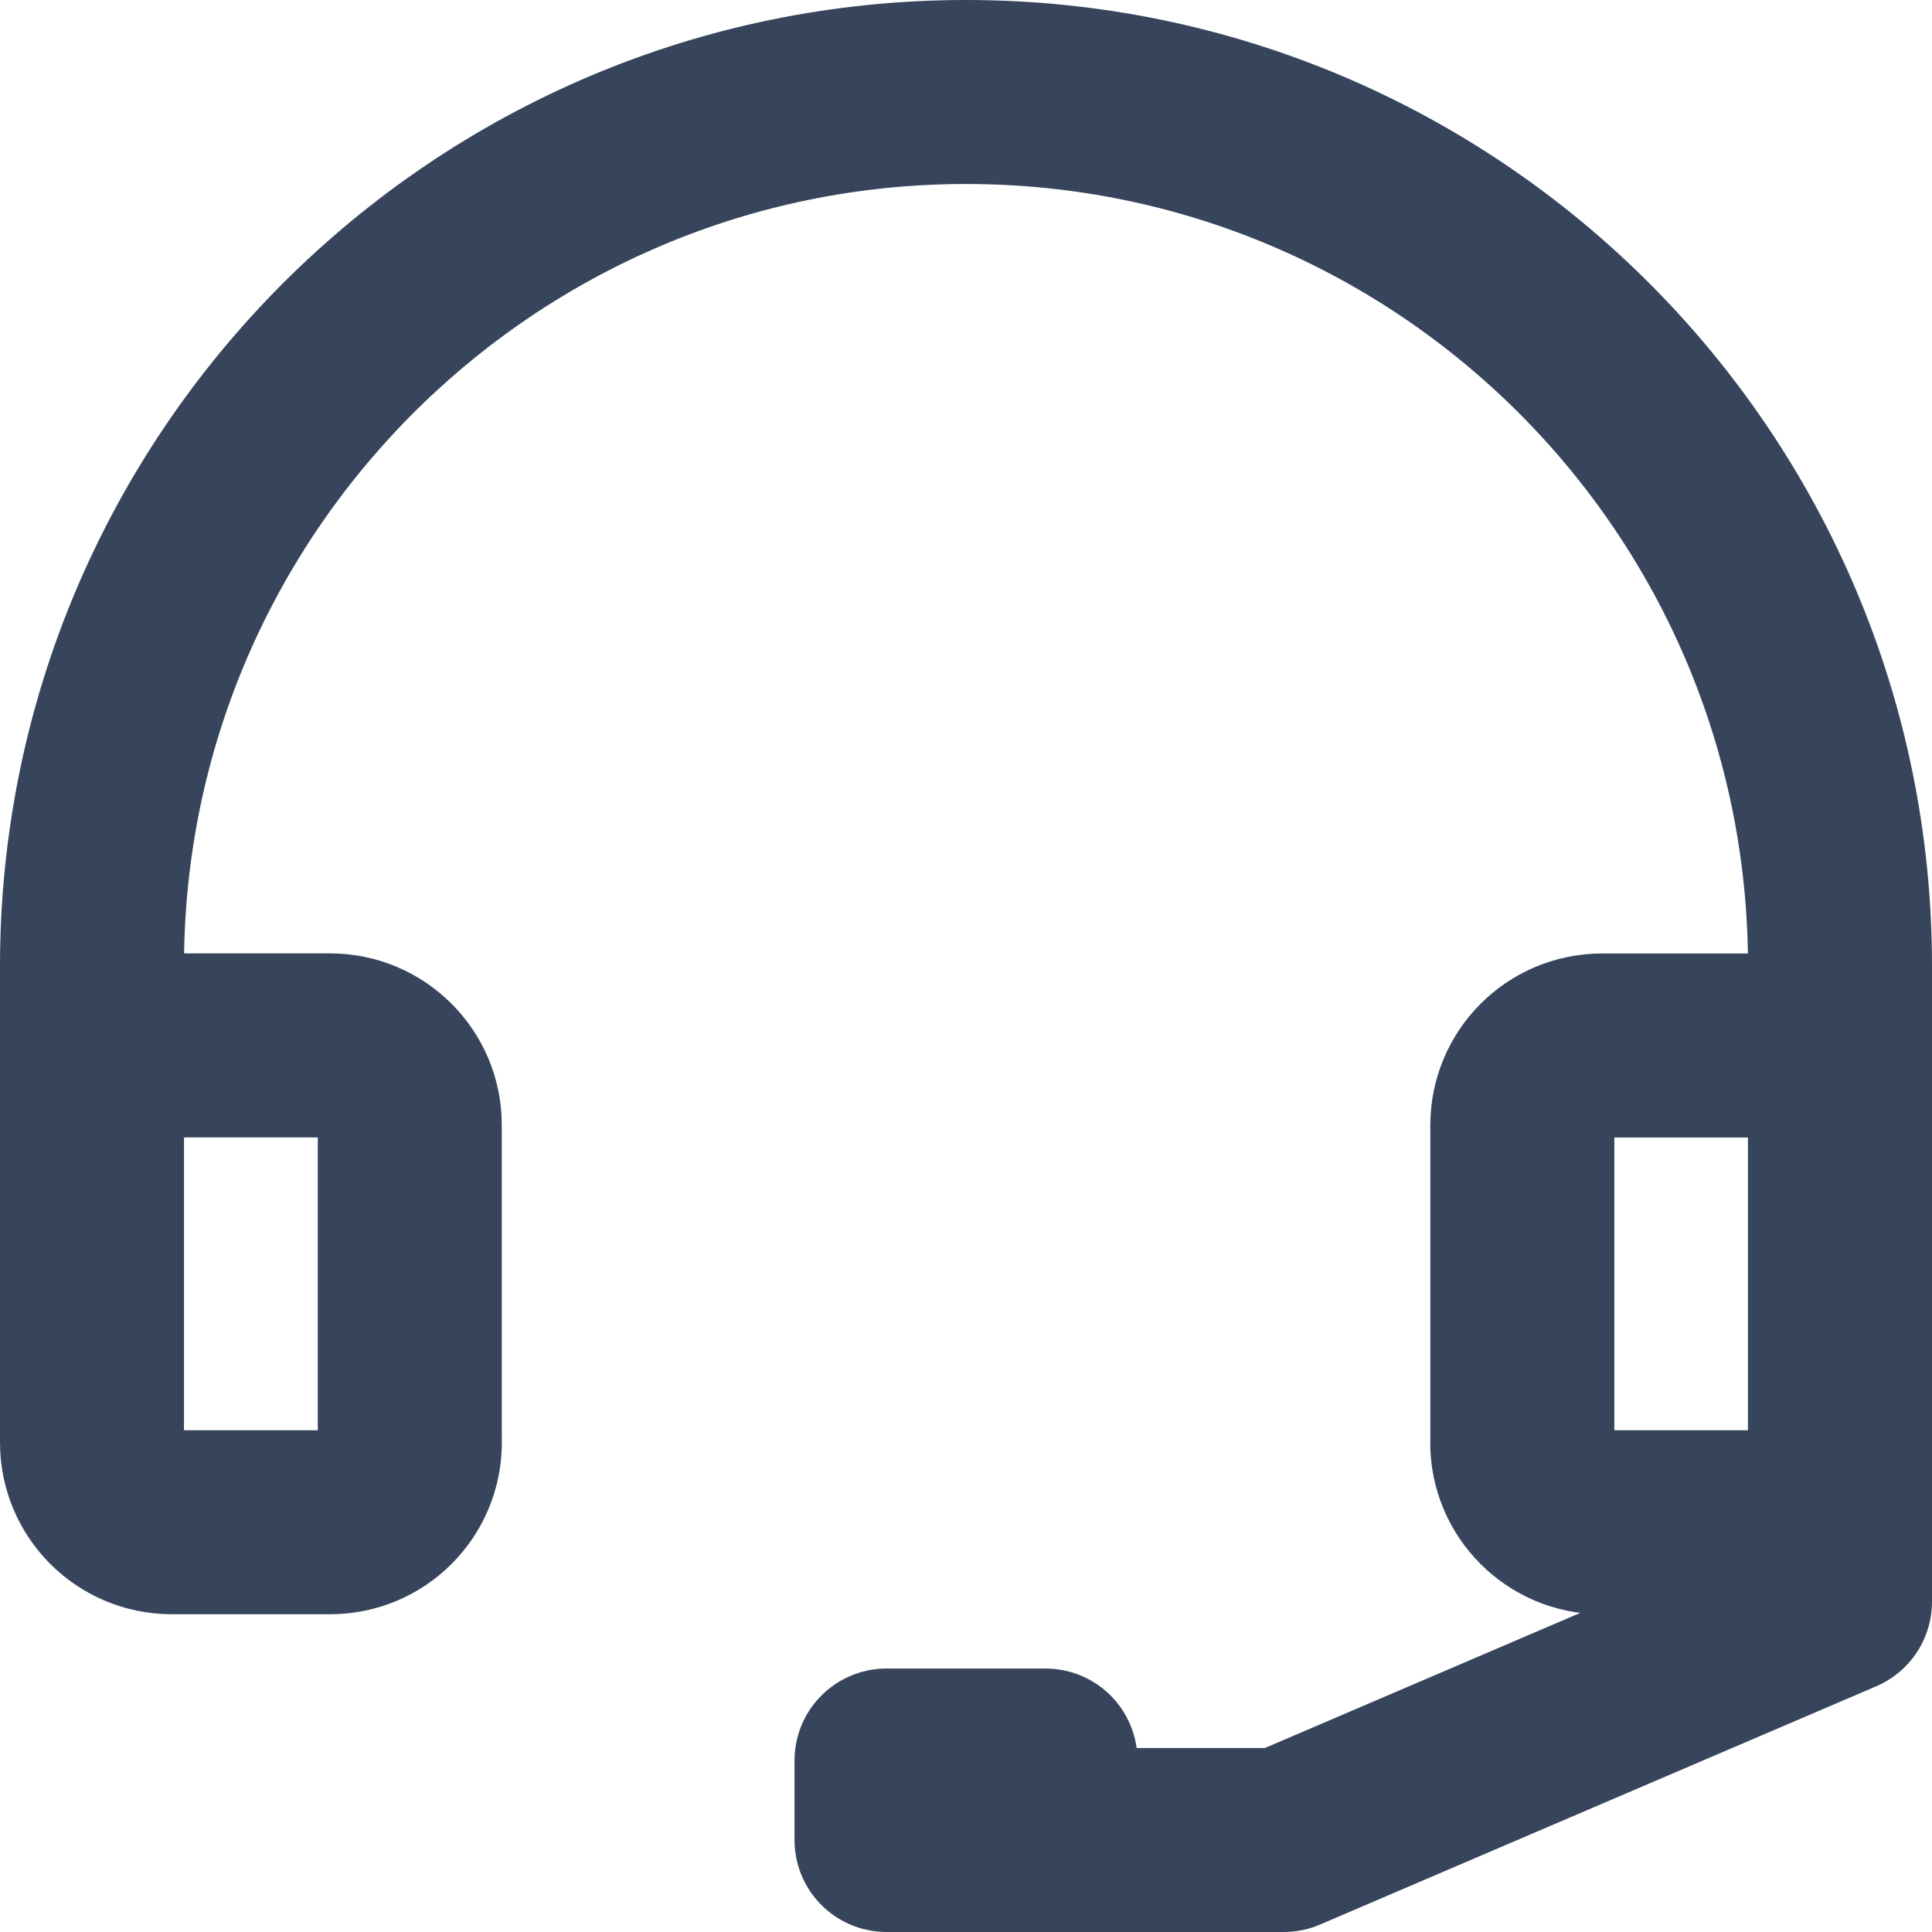
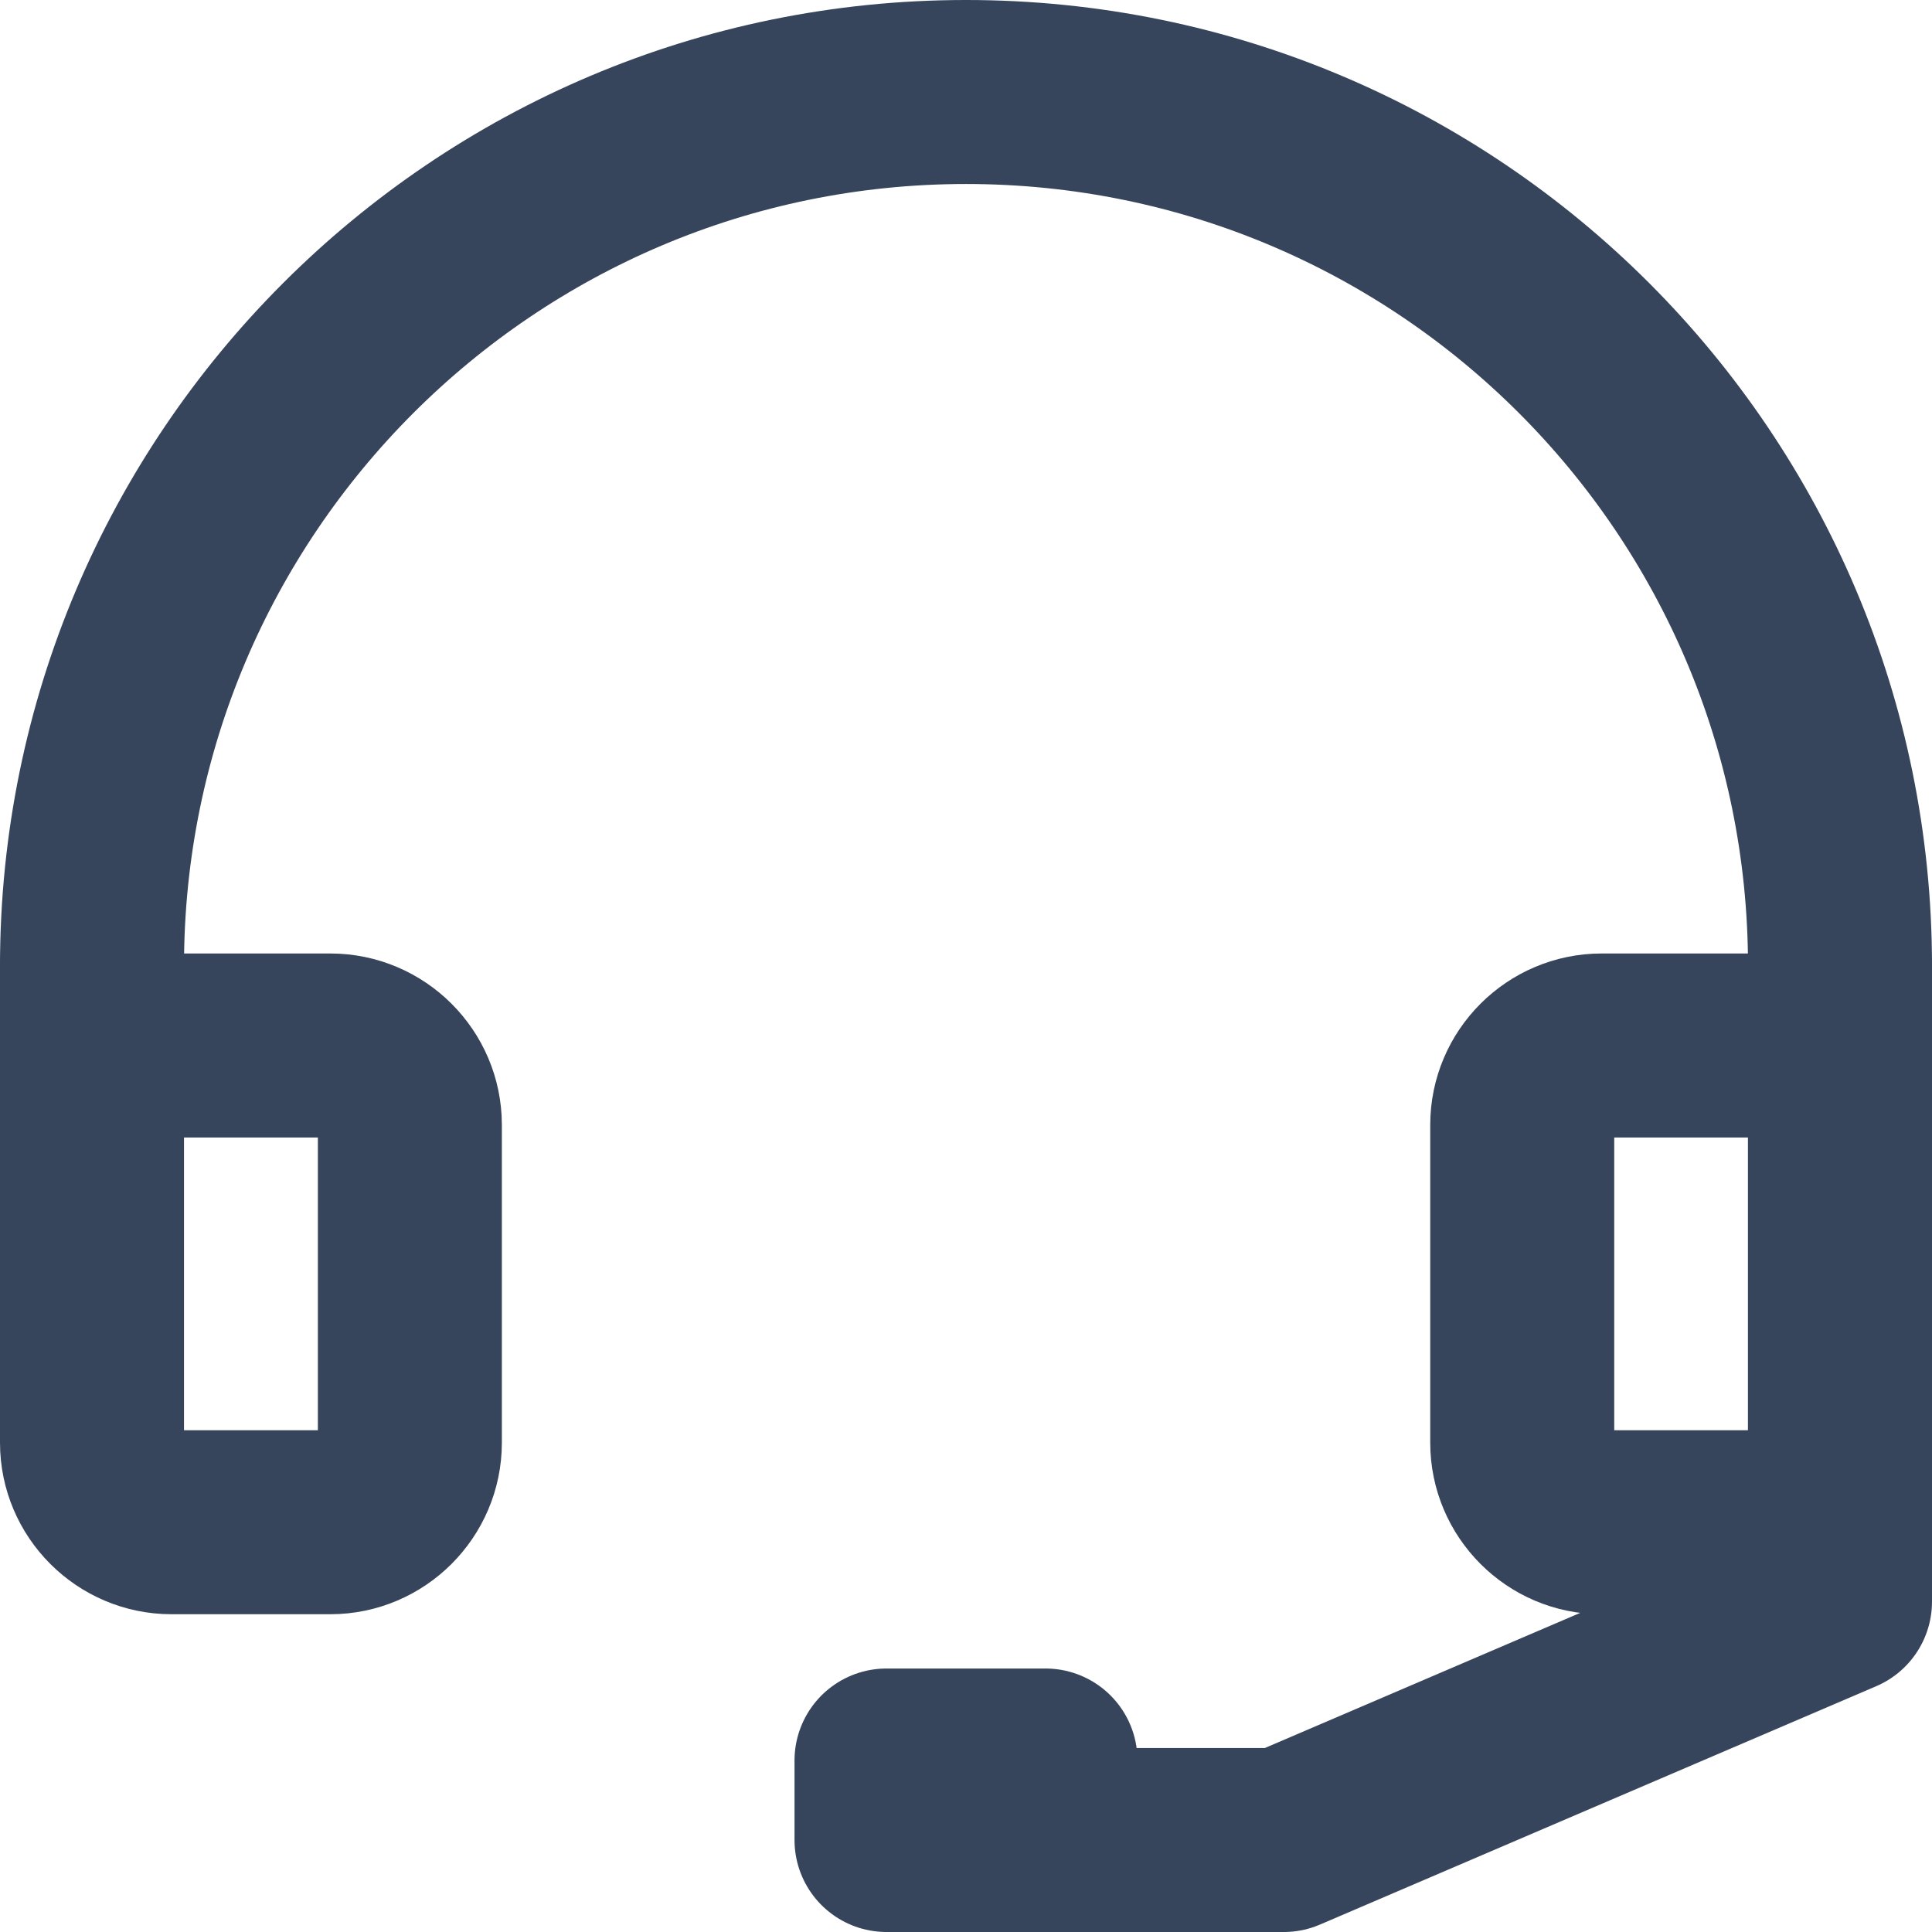
- <svg xmlns="http://www.w3.org/2000/svg" width="21" height="21" fill="none">
-   <path d="M4.455 15.682a.866.866 0 01-.864.864H1.864A.866.866 0 011 15.681v-3.455c0-.475.389-.863.864-.863H3.59c.475 0 .864.388.864.863v3.455zM1 12.227V10.5m0 0C1 5.258 5.258 1 10.5 1c5.25 0 9.5 4.258 9.5 9.5m-3.454 5.182c0 .475.388.864.863.864h1.727a.866.866 0 00.864-.864v-3.455a.866.866 0 00-.864-.863H17.41a.866.866 0 00-.863.863v3.455zM20 12.227V10.5m-8.636 8.636H9.636V20h1.728v-.864z" stroke="#37455C" stroke-width="2" stroke-miterlimit="10" stroke-linecap="round" stroke-linejoin="round" />
-   <path d="M20 11.14v6.27L13.954 20H11.13" stroke="#37455C" stroke-width="2" stroke-miterlimit="10" stroke-linecap="round" stroke-linejoin="round" />
+ <svg xmlns="http://www.w3.org/2000/svg" width="21" height="21" viewBox="0 0 21 21" fill="none">
+   <path d="M4.455 15.682C4.455 16.157 4.066 16.546 3.591 16.546H1.864C1.389 16.546 1 16.157 1 15.682V12.227C1 11.752 1.389 11.364 1.864 11.364H3.591C4.066 11.364 4.455 11.752 4.455 12.227V15.682Z" stroke="#37455C" stroke-width="2" stroke-miterlimit="10" stroke-linecap="round" stroke-linejoin="round" />
+   <path d="M1 12.227V10.5" stroke="#37455C" stroke-width="2" stroke-miterlimit="10" stroke-linecap="round" stroke-linejoin="round" />
+   <path d="M1 10.5C1 5.258 5.258 1 10.5 1C15.751 1 20 5.258 20 10.5" stroke="#37455C" stroke-width="2" stroke-miterlimit="10" stroke-linecap="round" stroke-linejoin="round" />
+   <path d="M16.546 15.682C16.546 16.157 16.934 16.546 17.409 16.546H19.136C19.611 16.546 20 16.157 20 15.682V12.227C20 11.752 19.611 11.364 19.136 11.364H17.409C16.934 11.364 16.546 11.752 16.546 12.227V15.682Z" stroke="#37455C" stroke-width="2" stroke-miterlimit="10" stroke-linecap="round" stroke-linejoin="round" />
+   <path d="M20 12.227V10.5" stroke="#37455C" stroke-width="2" stroke-miterlimit="10" stroke-linecap="round" stroke-linejoin="round" />
+   <path d="M11.364 19.136H9.636V20H11.364V19.136Z" stroke="#37455C" stroke-width="2" stroke-miterlimit="10" stroke-linecap="round" stroke-linejoin="round" />
+   <path d="M20 11.139V17.409L13.954 20H11.13" stroke="#37455C" stroke-width="2" stroke-miterlimit="10" stroke-linecap="round" stroke-linejoin="round" />
</svg>
